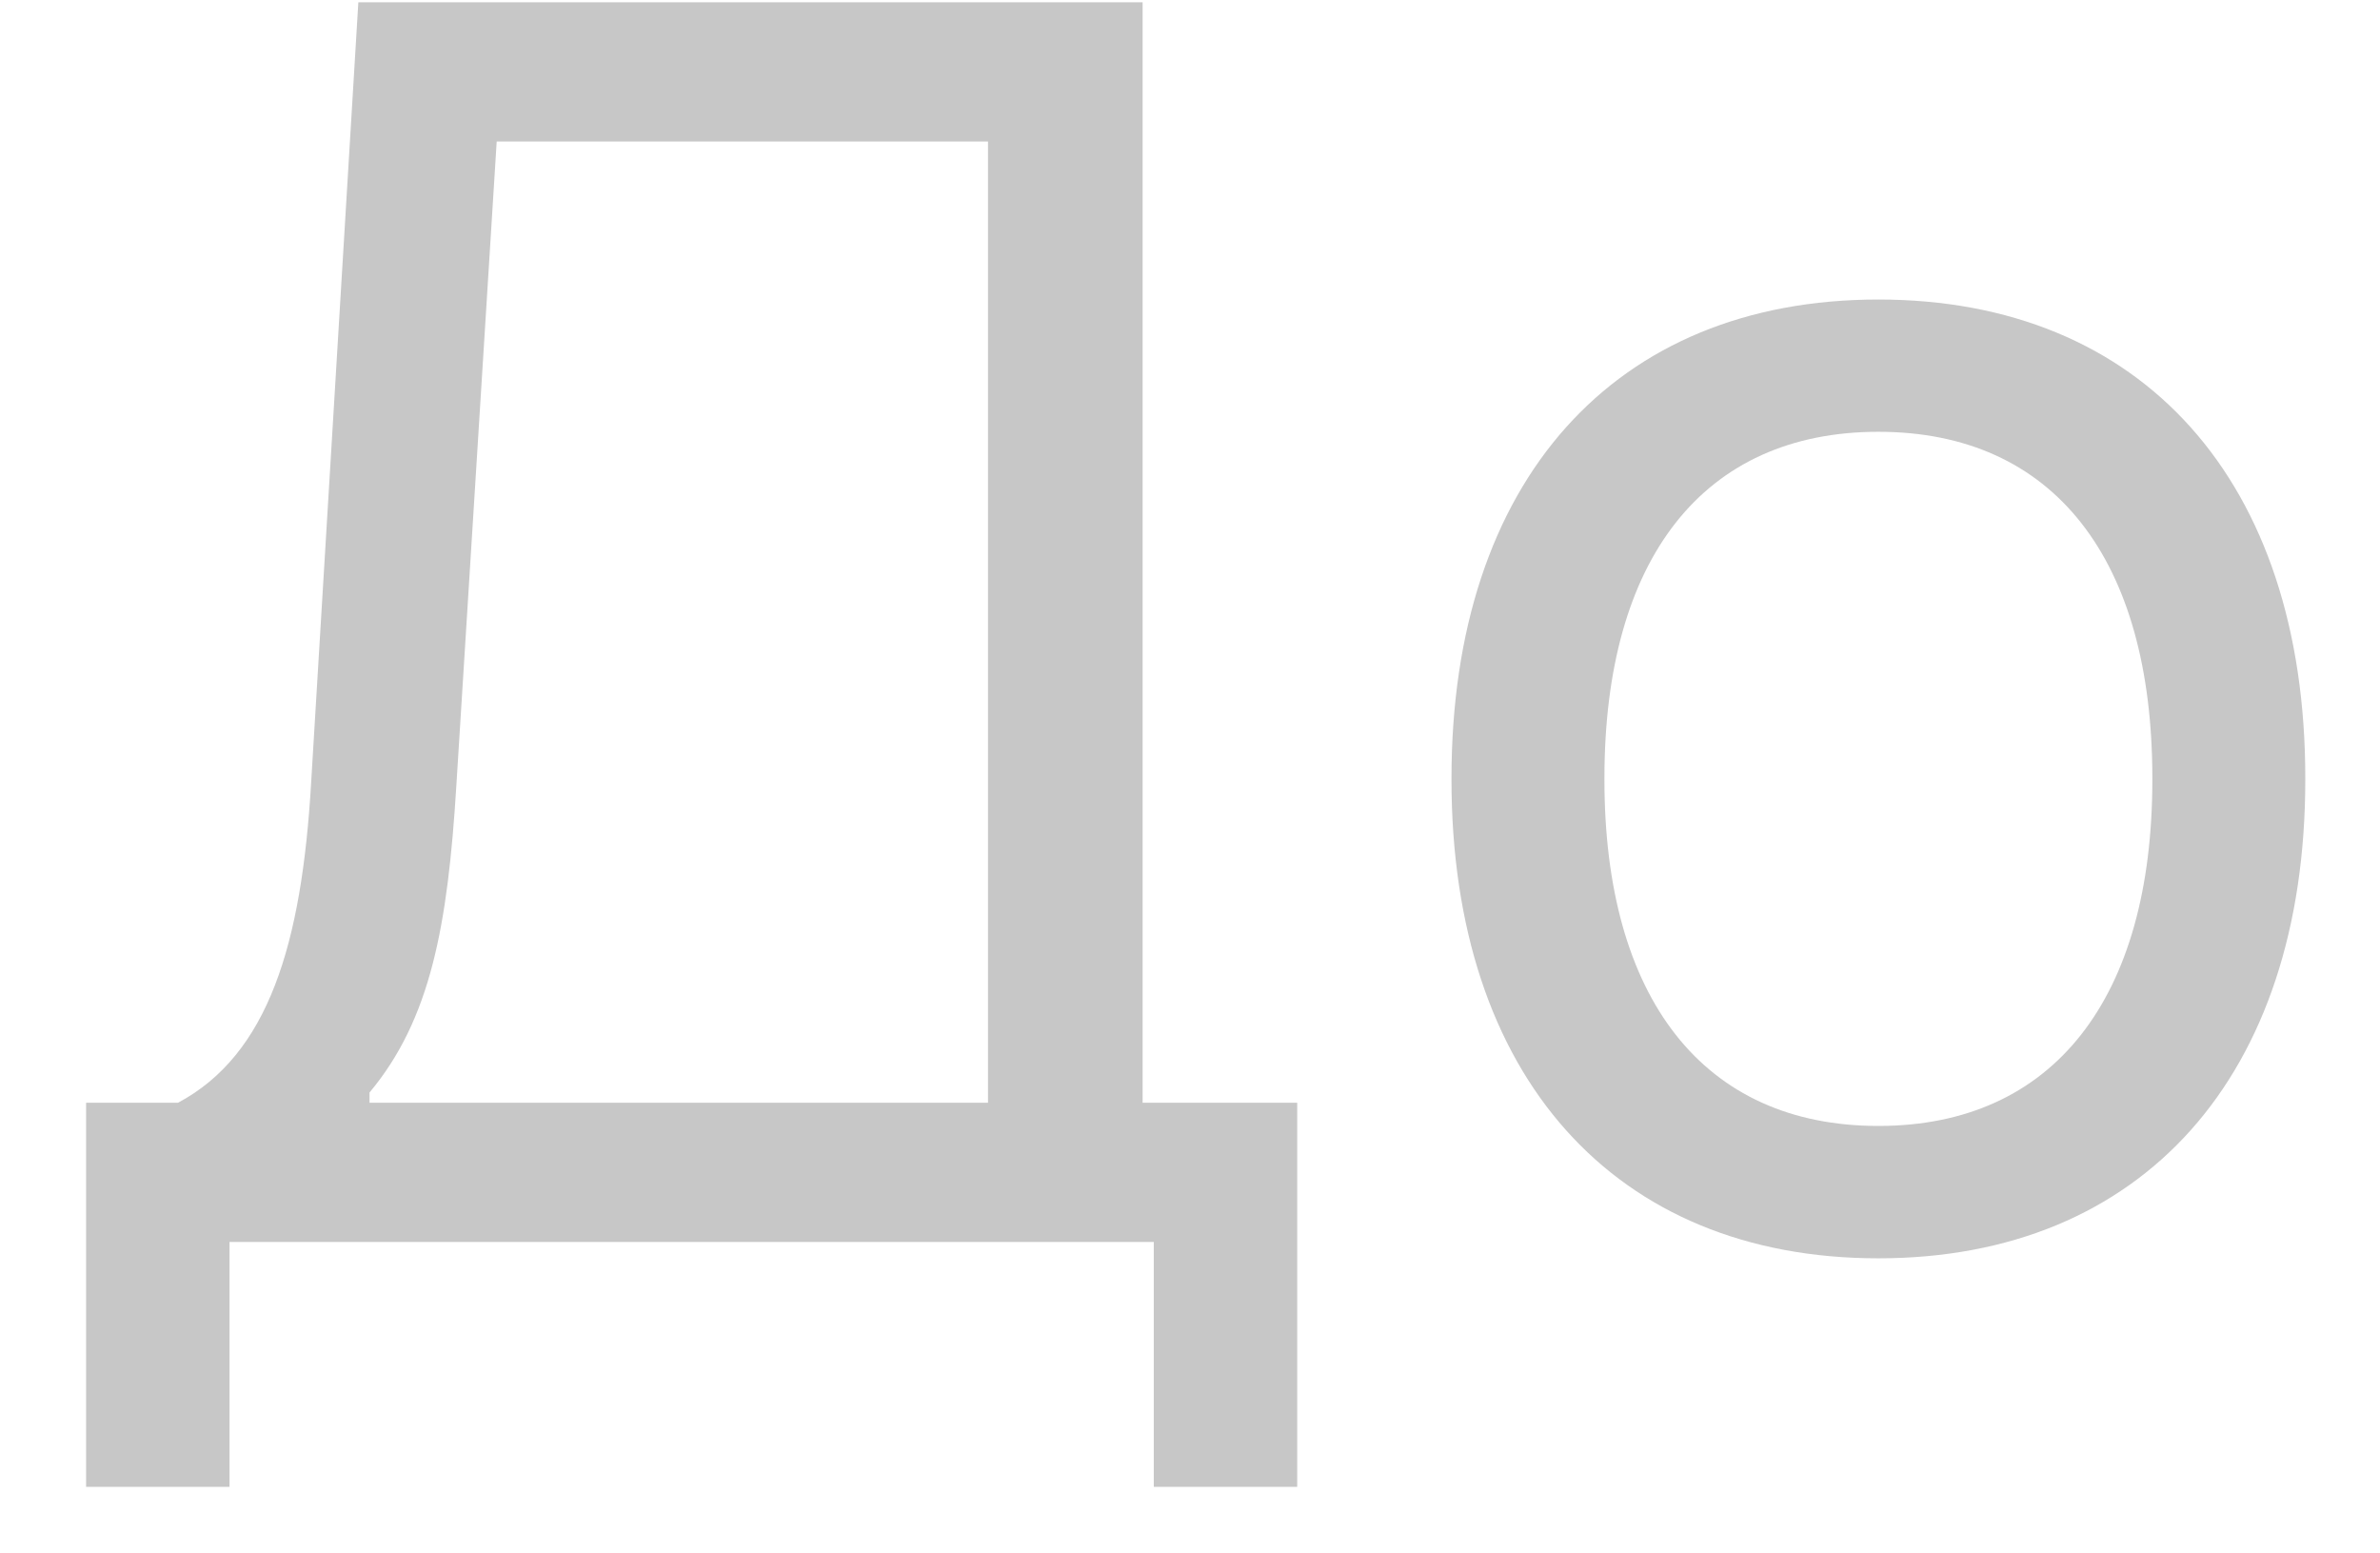
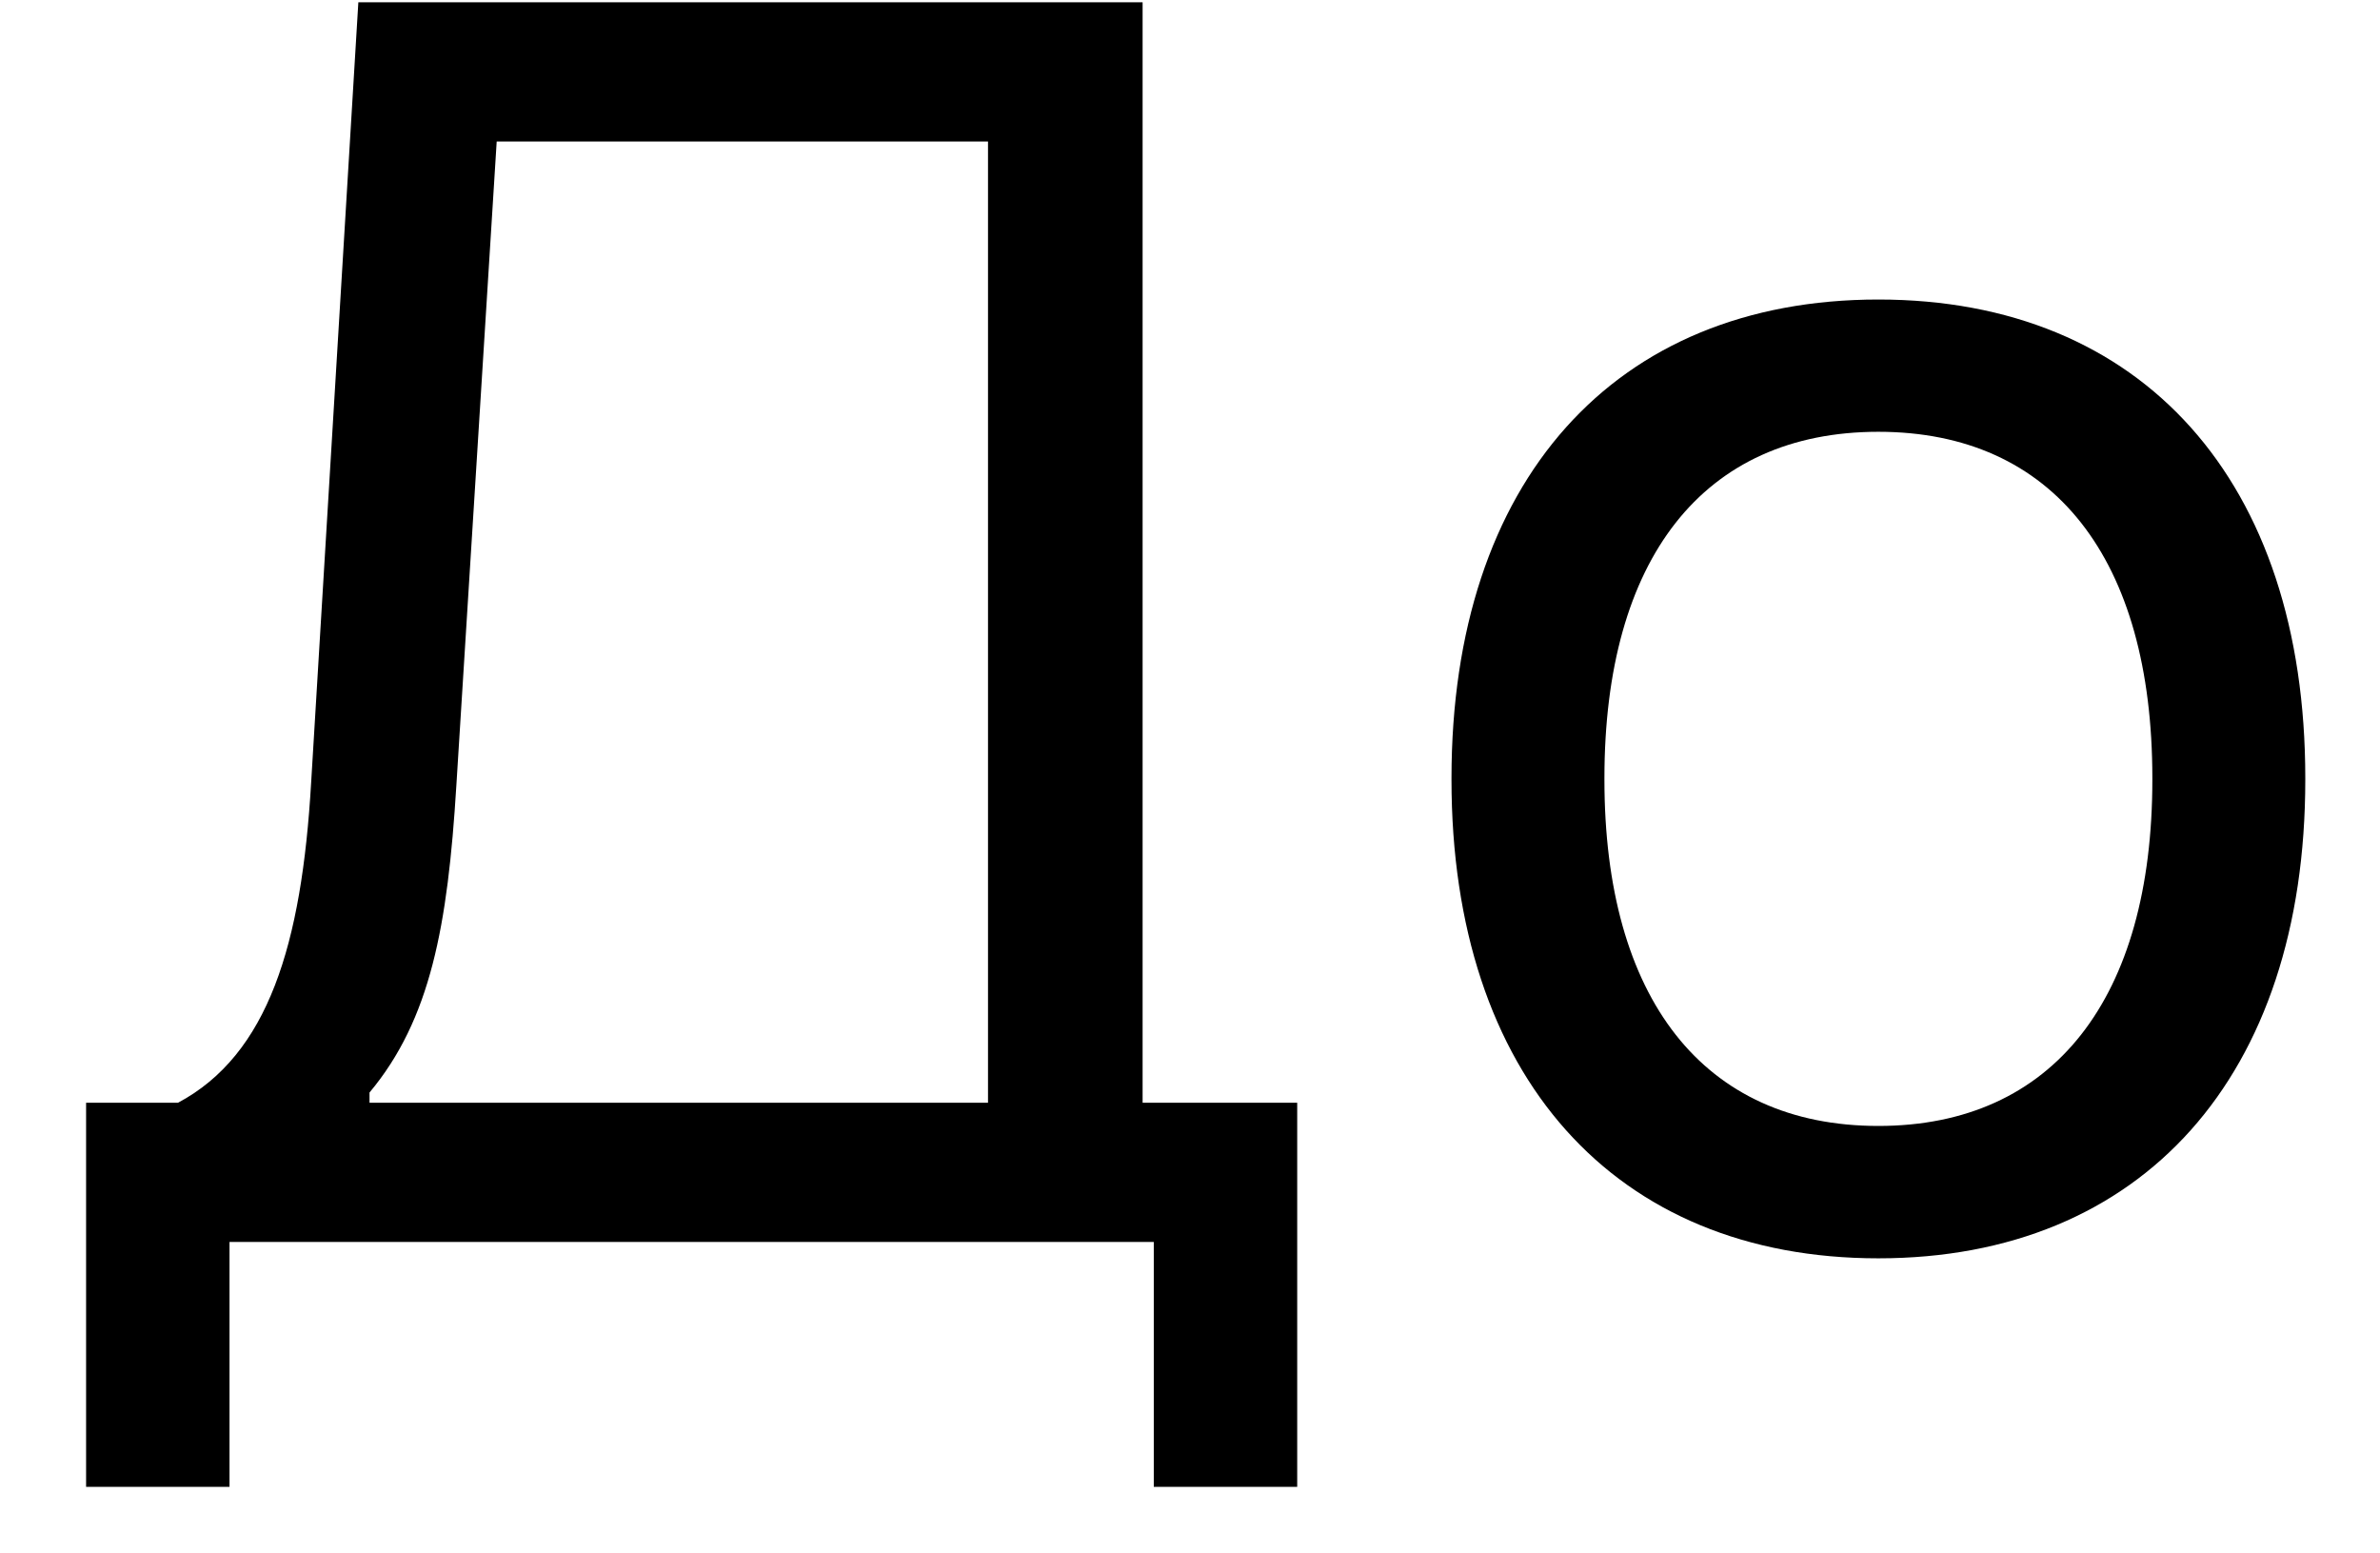
<svg xmlns="http://www.w3.org/2000/svg" width="100%" height="100%" viewBox="0 0 23 15" fill="none">
-   <path d="M2.218 14.366H0.832V10.655H1.72C2.592 10.19 2.916 9.128 3.007 7.559L3.463 0.022H11.042V10.655H12.536V14.366H11.15V12H2.218V14.366ZM4.41 7.592C4.327 8.945 4.161 9.85 3.571 10.556V10.655H9.548V1.367H4.8L4.41 7.592ZM18.152 12.158C15.604 12.158 14.027 10.398 14.027 7.534V7.518C14.027 4.646 15.604 2.894 18.152 2.894C20.701 2.894 22.278 4.646 22.278 7.518V7.534C22.278 10.398 20.701 12.158 18.152 12.158ZM18.152 10.879C19.846 10.879 20.8 9.643 20.8 7.534V7.518C20.8 5.401 19.846 4.172 18.152 4.172C16.459 4.172 15.505 5.401 15.505 7.518V7.534C15.505 9.643 16.459 10.879 18.152 10.879Z" fill="#C7C7C7" />
+   <path d="M2.218 14.366H0.832V10.655H1.72C2.592 10.19 2.916 9.128 3.007 7.559L3.463 0.022H11.042V10.655H12.536V14.366H11.15V12H2.218V14.366ZM4.41 7.592C4.327 8.945 4.161 9.85 3.571 10.556V10.655H9.548V1.367H4.8L4.41 7.592ZM18.152 12.158C15.604 12.158 14.027 10.398 14.027 7.534V7.518C14.027 4.646 15.604 2.894 18.152 2.894C20.701 2.894 22.278 4.646 22.278 7.518V7.534C22.278 10.398 20.701 12.158 18.152 12.158ZM18.152 10.879C19.846 10.879 20.8 9.643 20.8 7.534V7.518C20.8 5.401 19.846 4.172 18.152 4.172C16.459 4.172 15.505 5.401 15.505 7.518V7.534C15.505 9.643 16.459 10.879 18.152 10.879Z" fill="currentColor" />
</svg>
